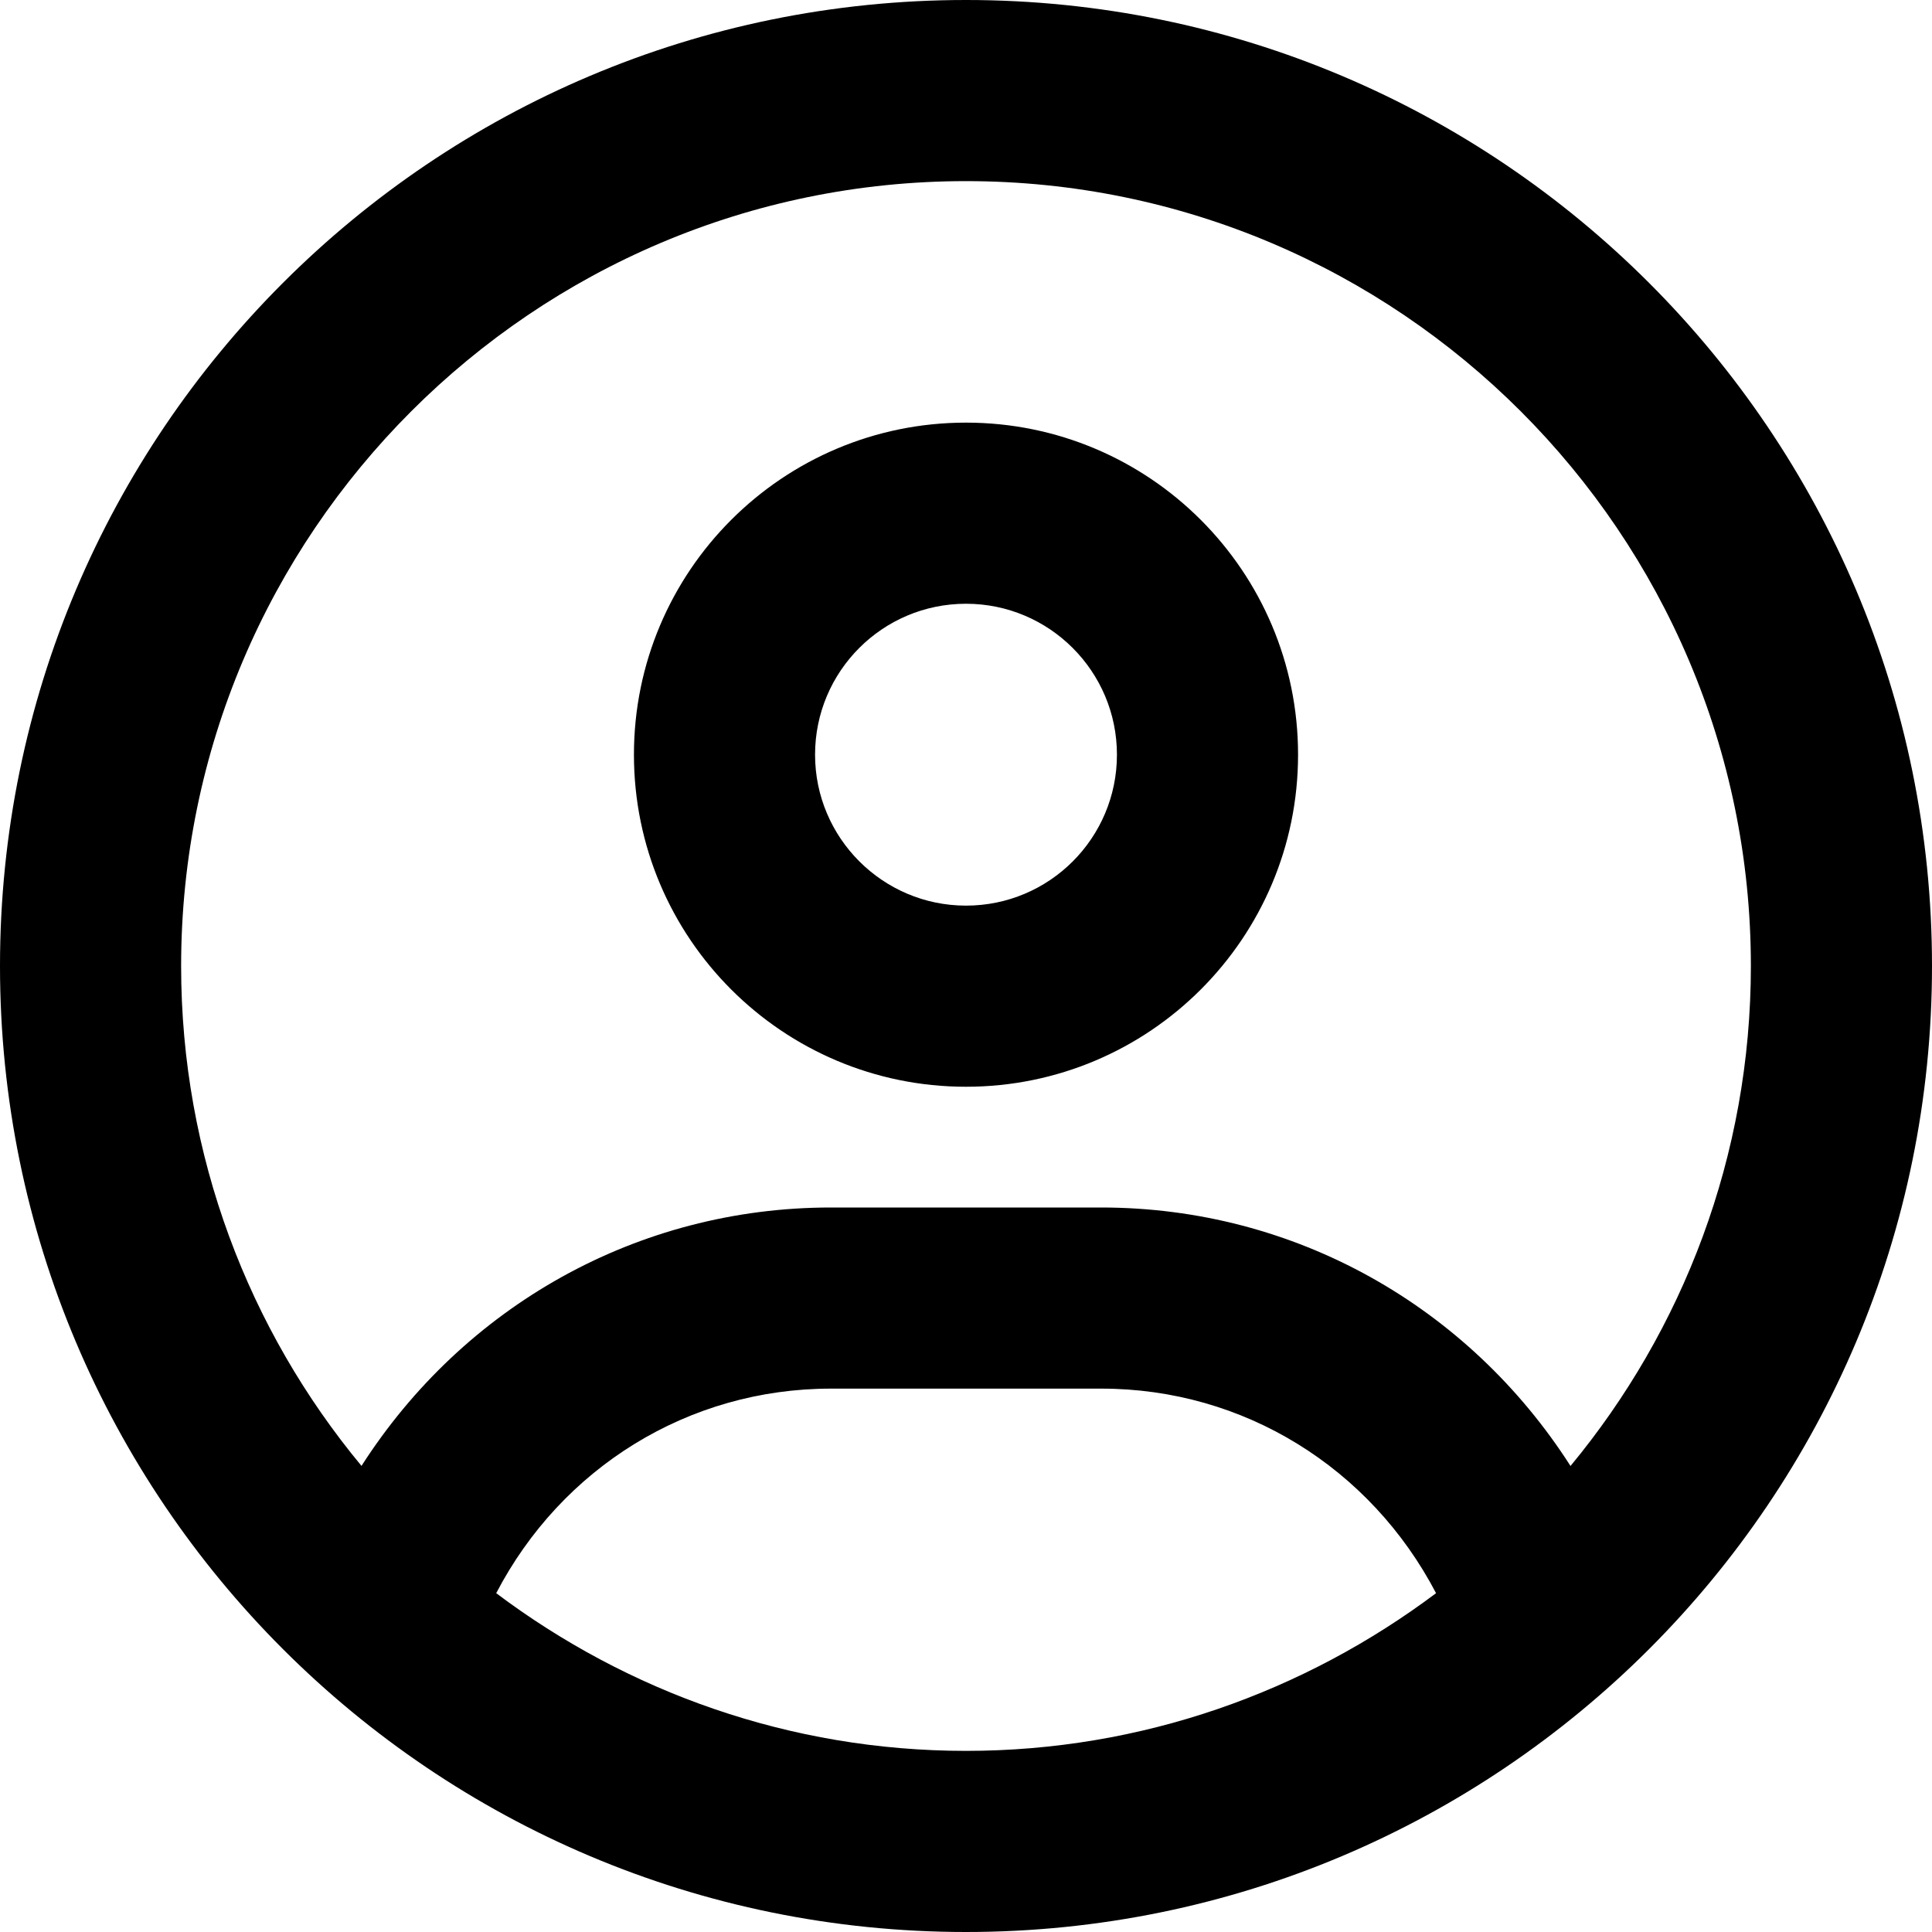
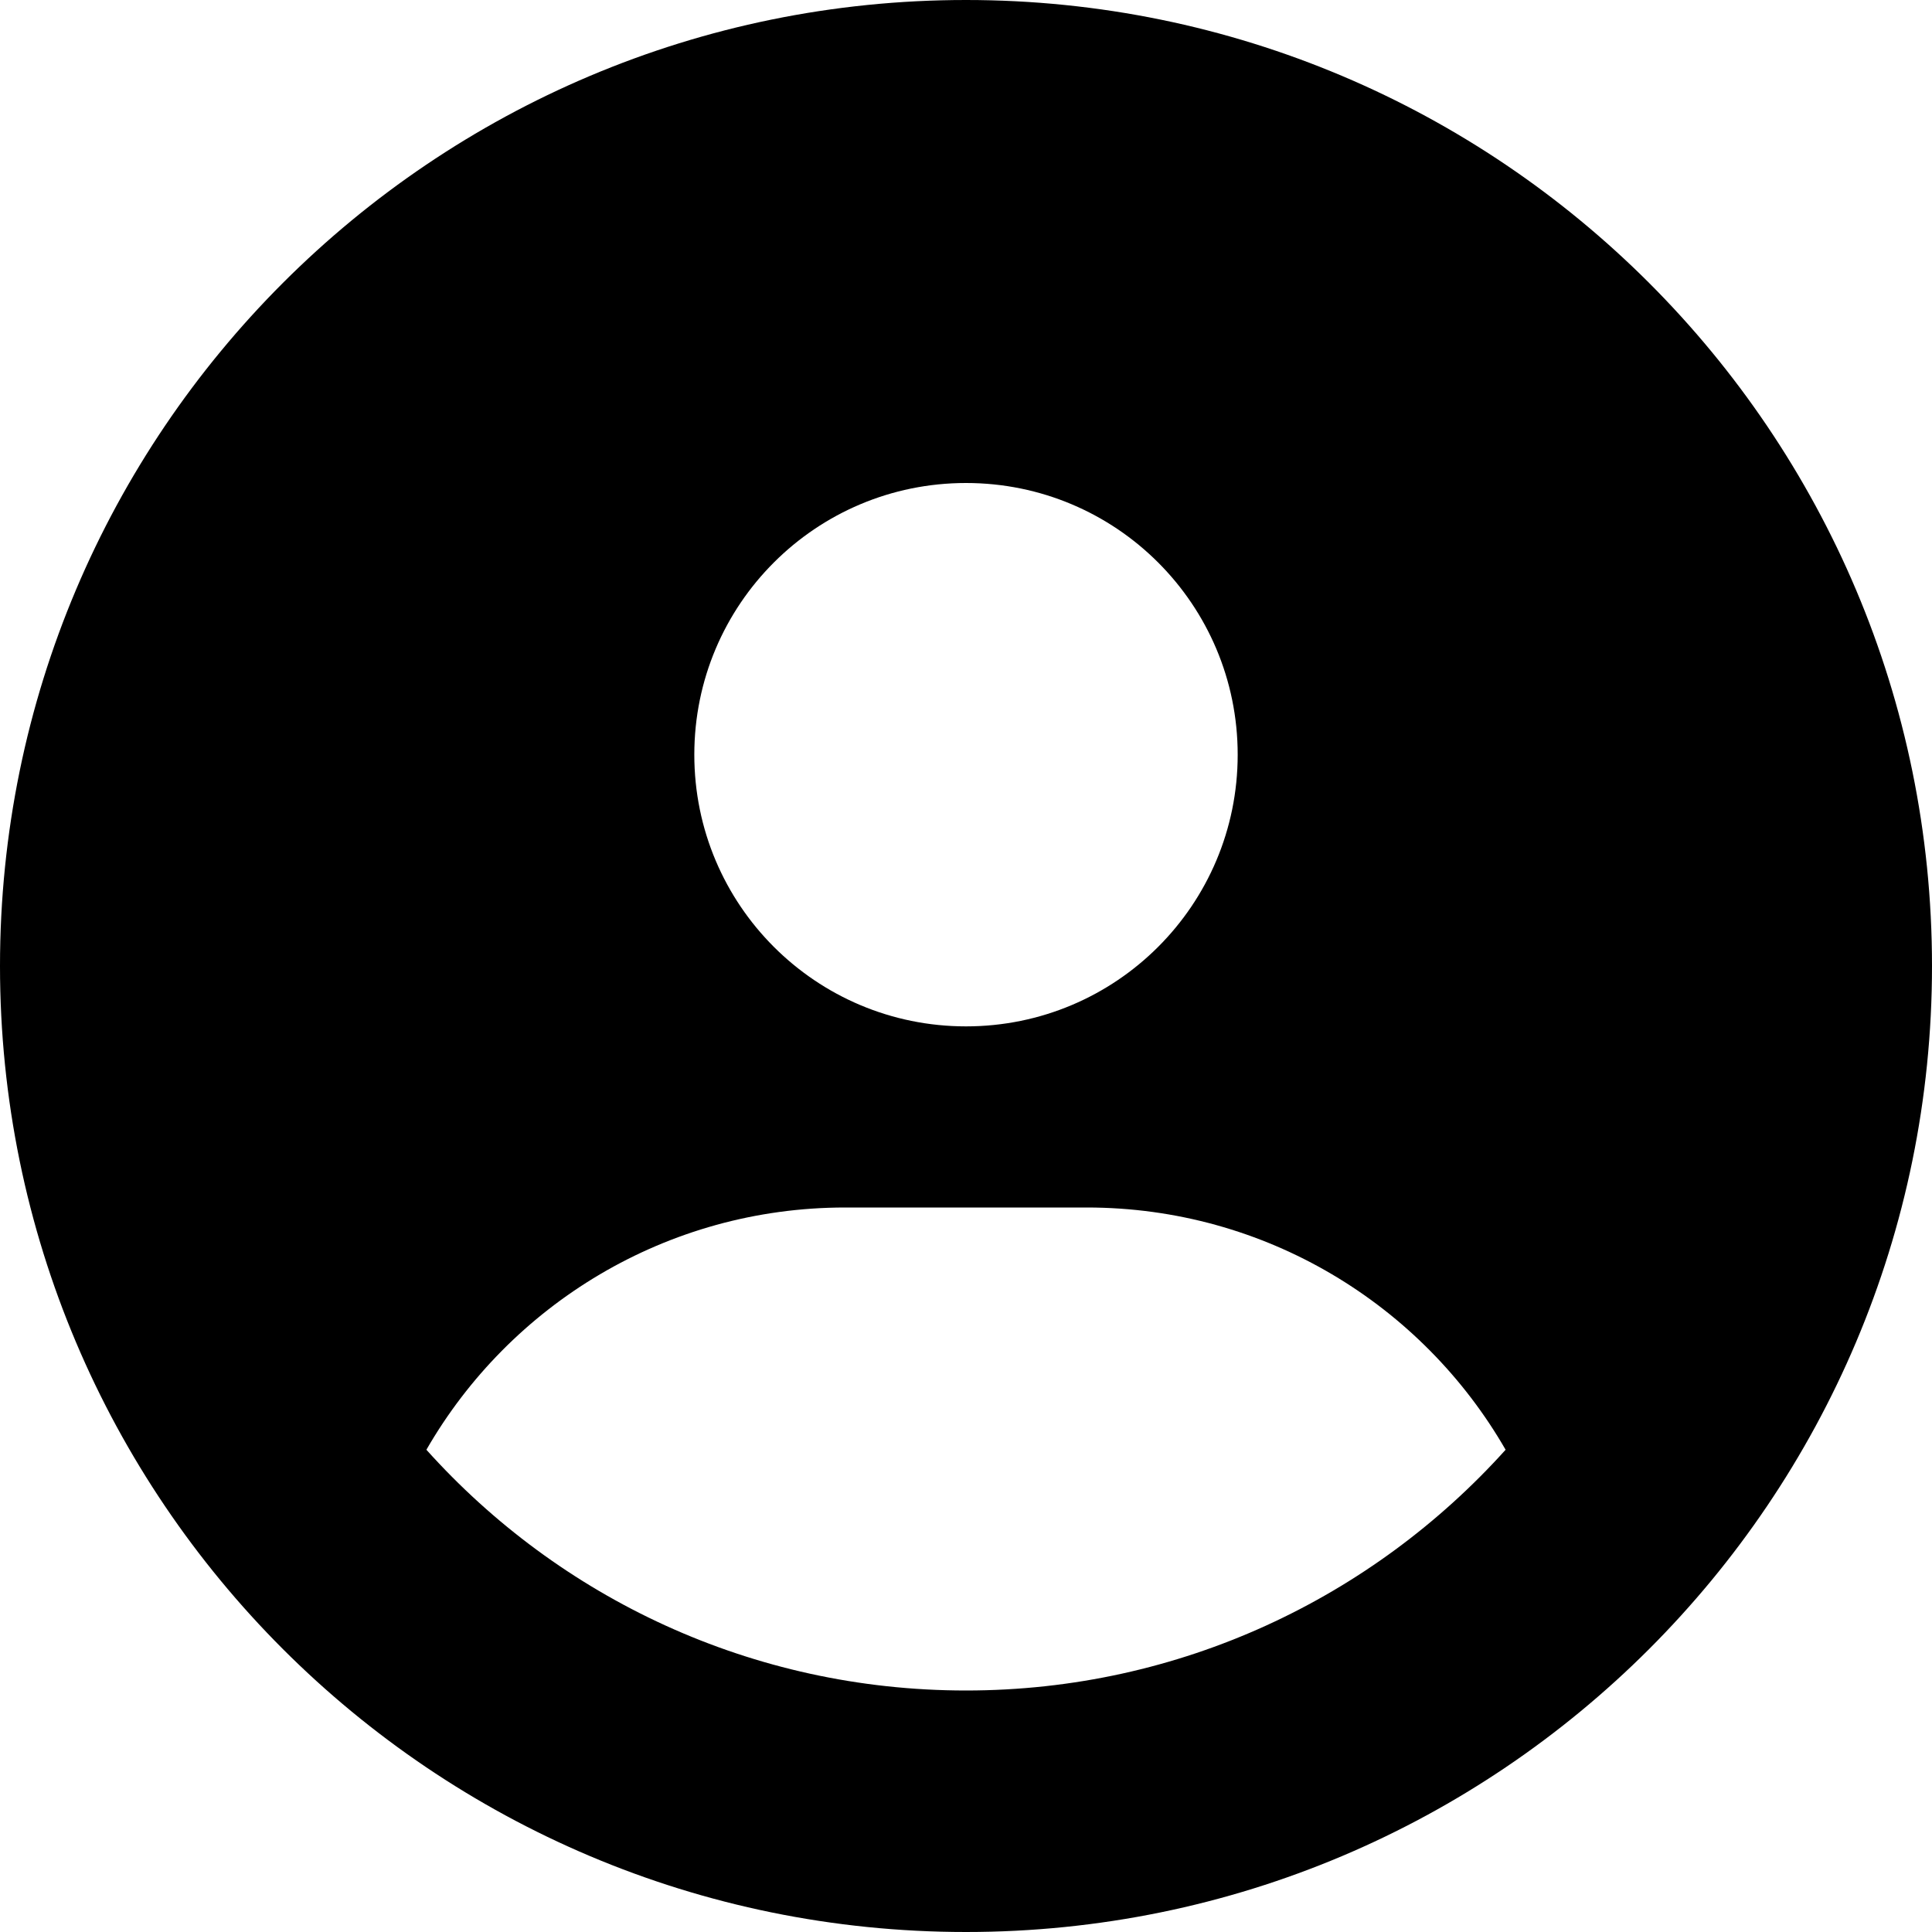
<svg xmlns="http://www.w3.org/2000/svg" viewBox="0 0 512 512">
-   <path d="M256 112c-48.6 0-88 39.4-88 88C168 248.6 207.4 288 256 288s88-39.4 88-88C344 151.4 304.6 112 256 112zM256 240c-22.06 0-40-17.95-40-40C216 177.9 233.9 160 256 160s40 17.94 40 40C296 222.1 278.1 240 256 240zM256 0C114.6 0 0 114.6 0 256s114.6 256 256 256s256-114.6 256-256S397.4 0 256 0zM256 464c-46.73 0-89.76-15.68-124.5-41.79C148.8 389 182.4 368 220.2 368h71.69c37.75 0 71.31 21.01 88.68 54.21C345.8 448.3 302.7 464 256 464zM416.2 388.5C389.2 346.3 343.2 320 291.8 320H220.2c-51.36 0-97.35 26.25-124.4 68.48C65.96 352.5 48 306.3 48 256c0-114.7 93.31-208 208-208s208 93.31 208 208C464 306.3 446 352.5 416.2 388.5z" />
+   <path d="M399 384.2C376.9 345.8 335.4 320 288 320H224c-47.4 0-88.9 25.8-111 64.2c35.2 39.2 86.2 63.8 143 63.8s107.8-24.7 143-63.8zM512 256c0 141.4-114.6 256-256 256S0 397.4 0 256S114.6 0 256 0S512 114.6 512 256zM256 272c39.8 0 72-32.2 72-72s-32.2-72-72-72s-72 32.2-72 72s32.2 72 72 72z" />
</svg>
